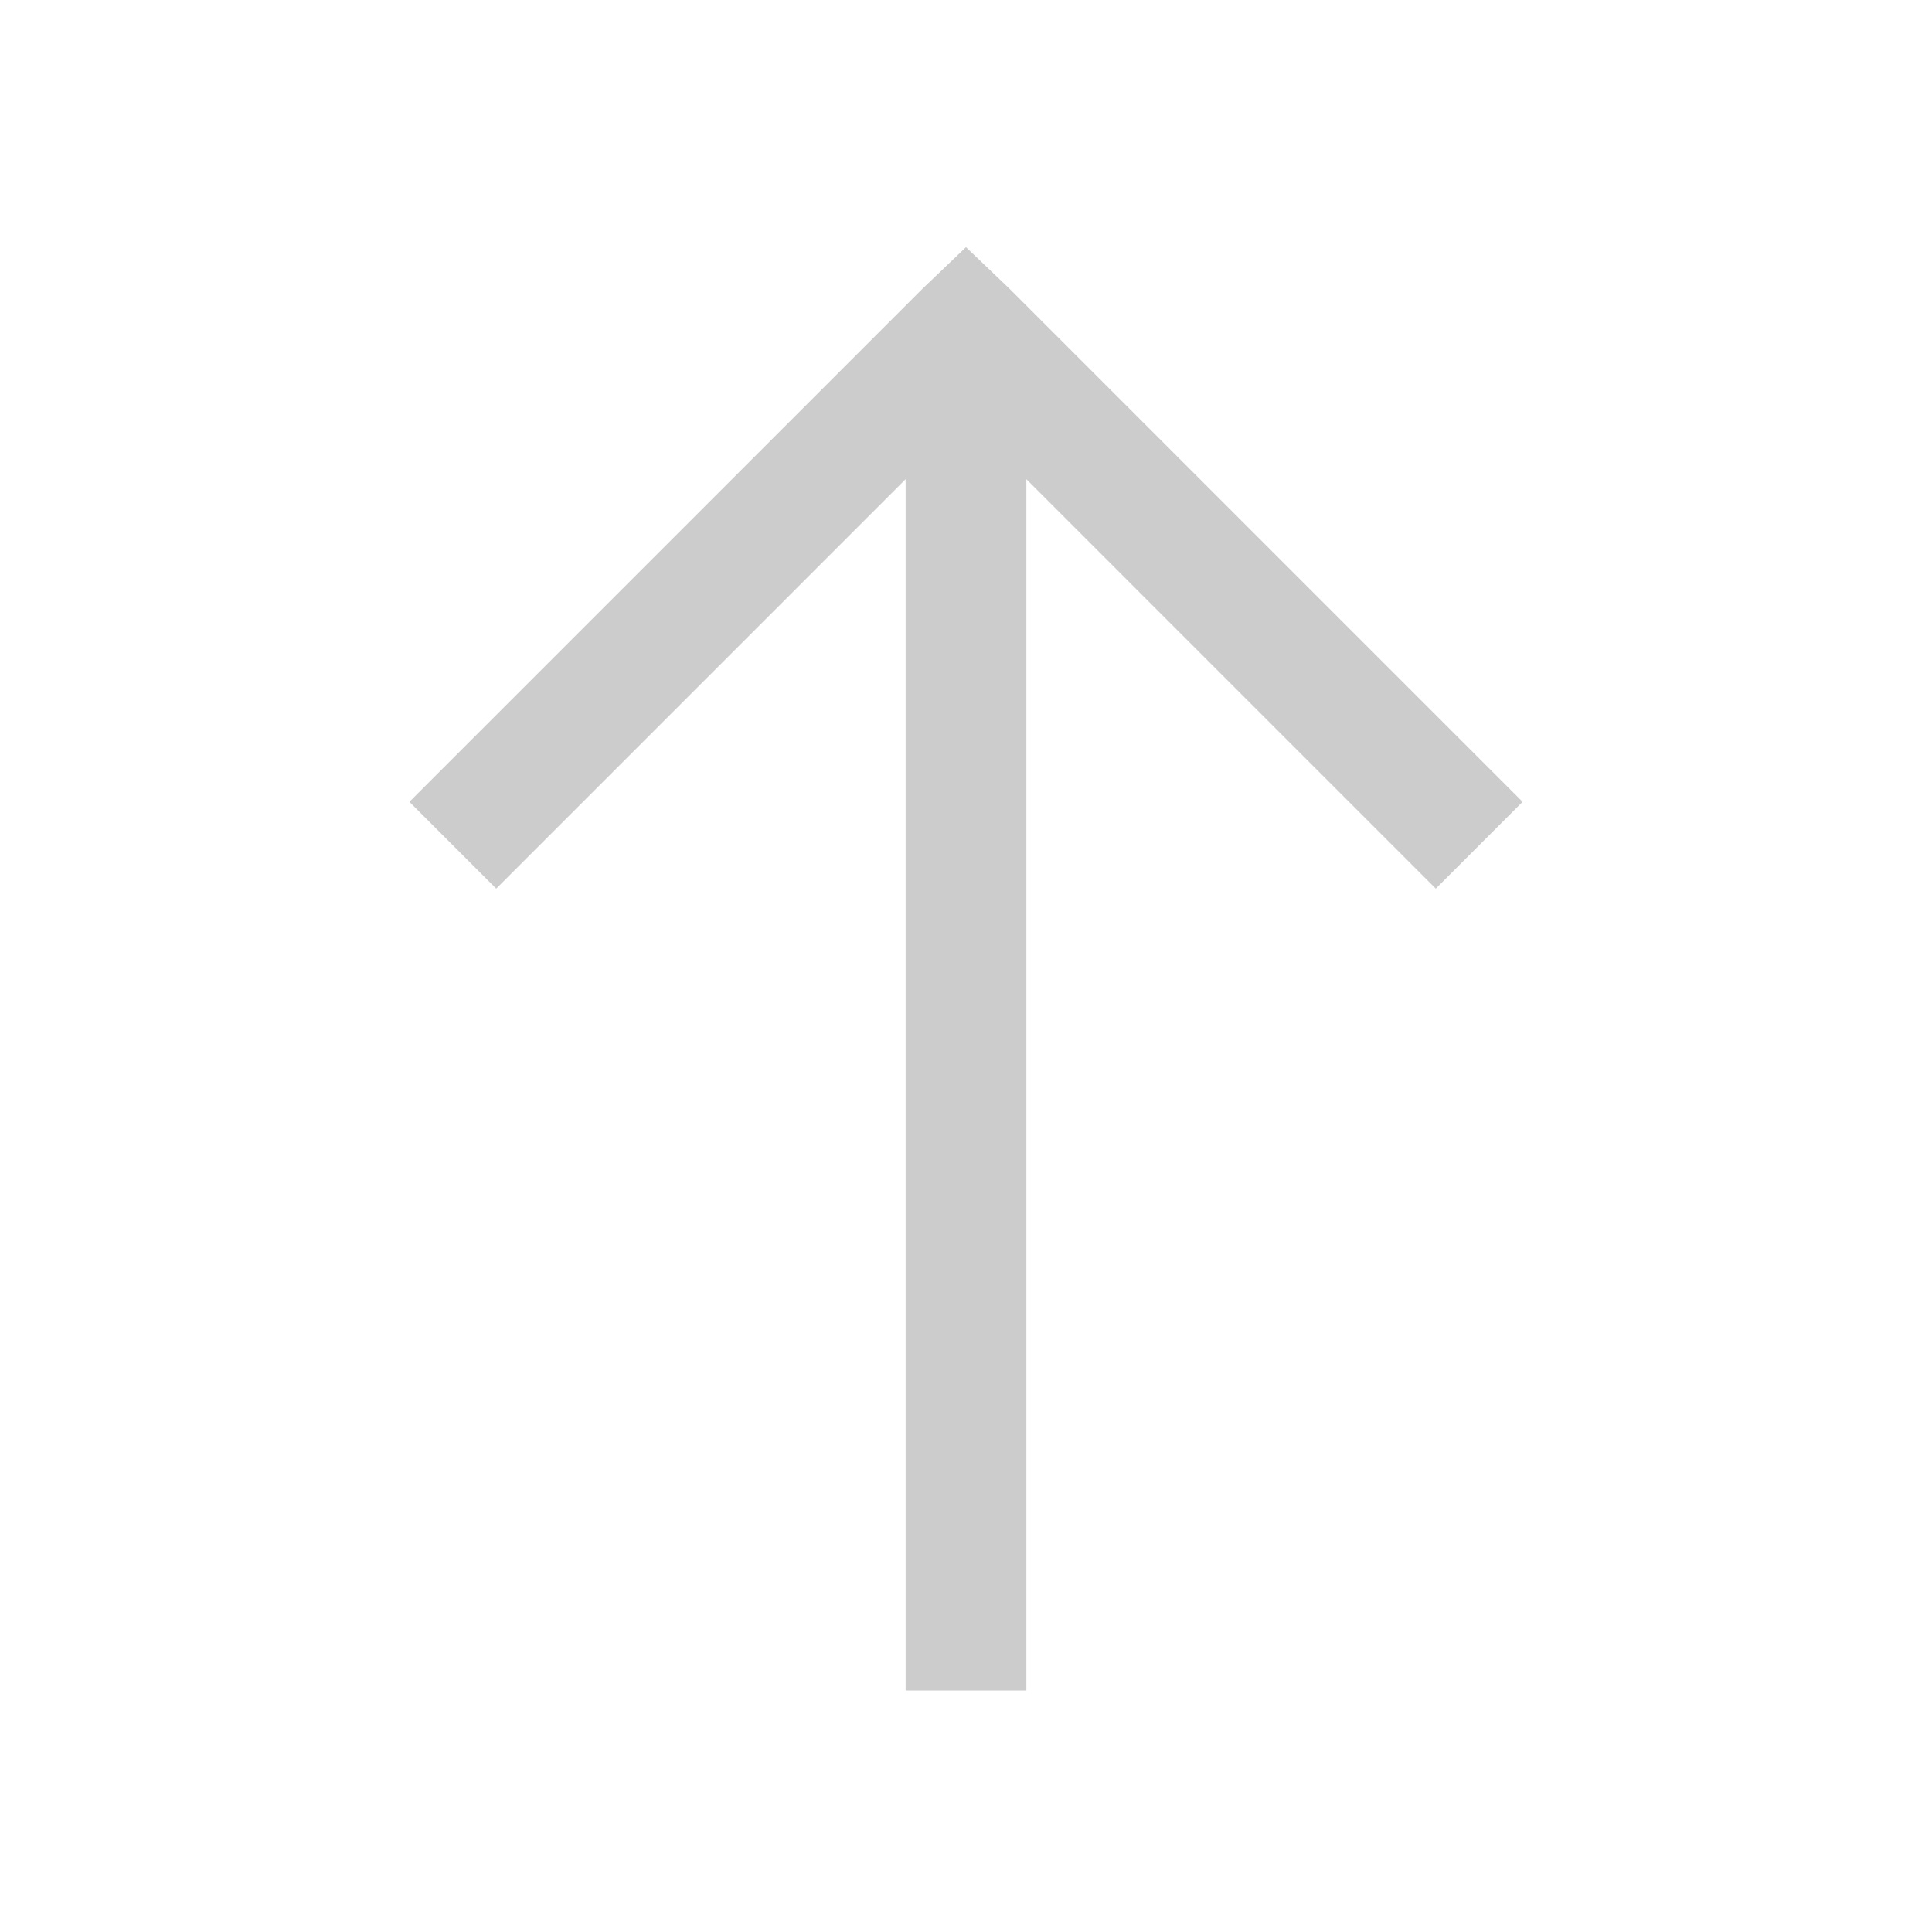
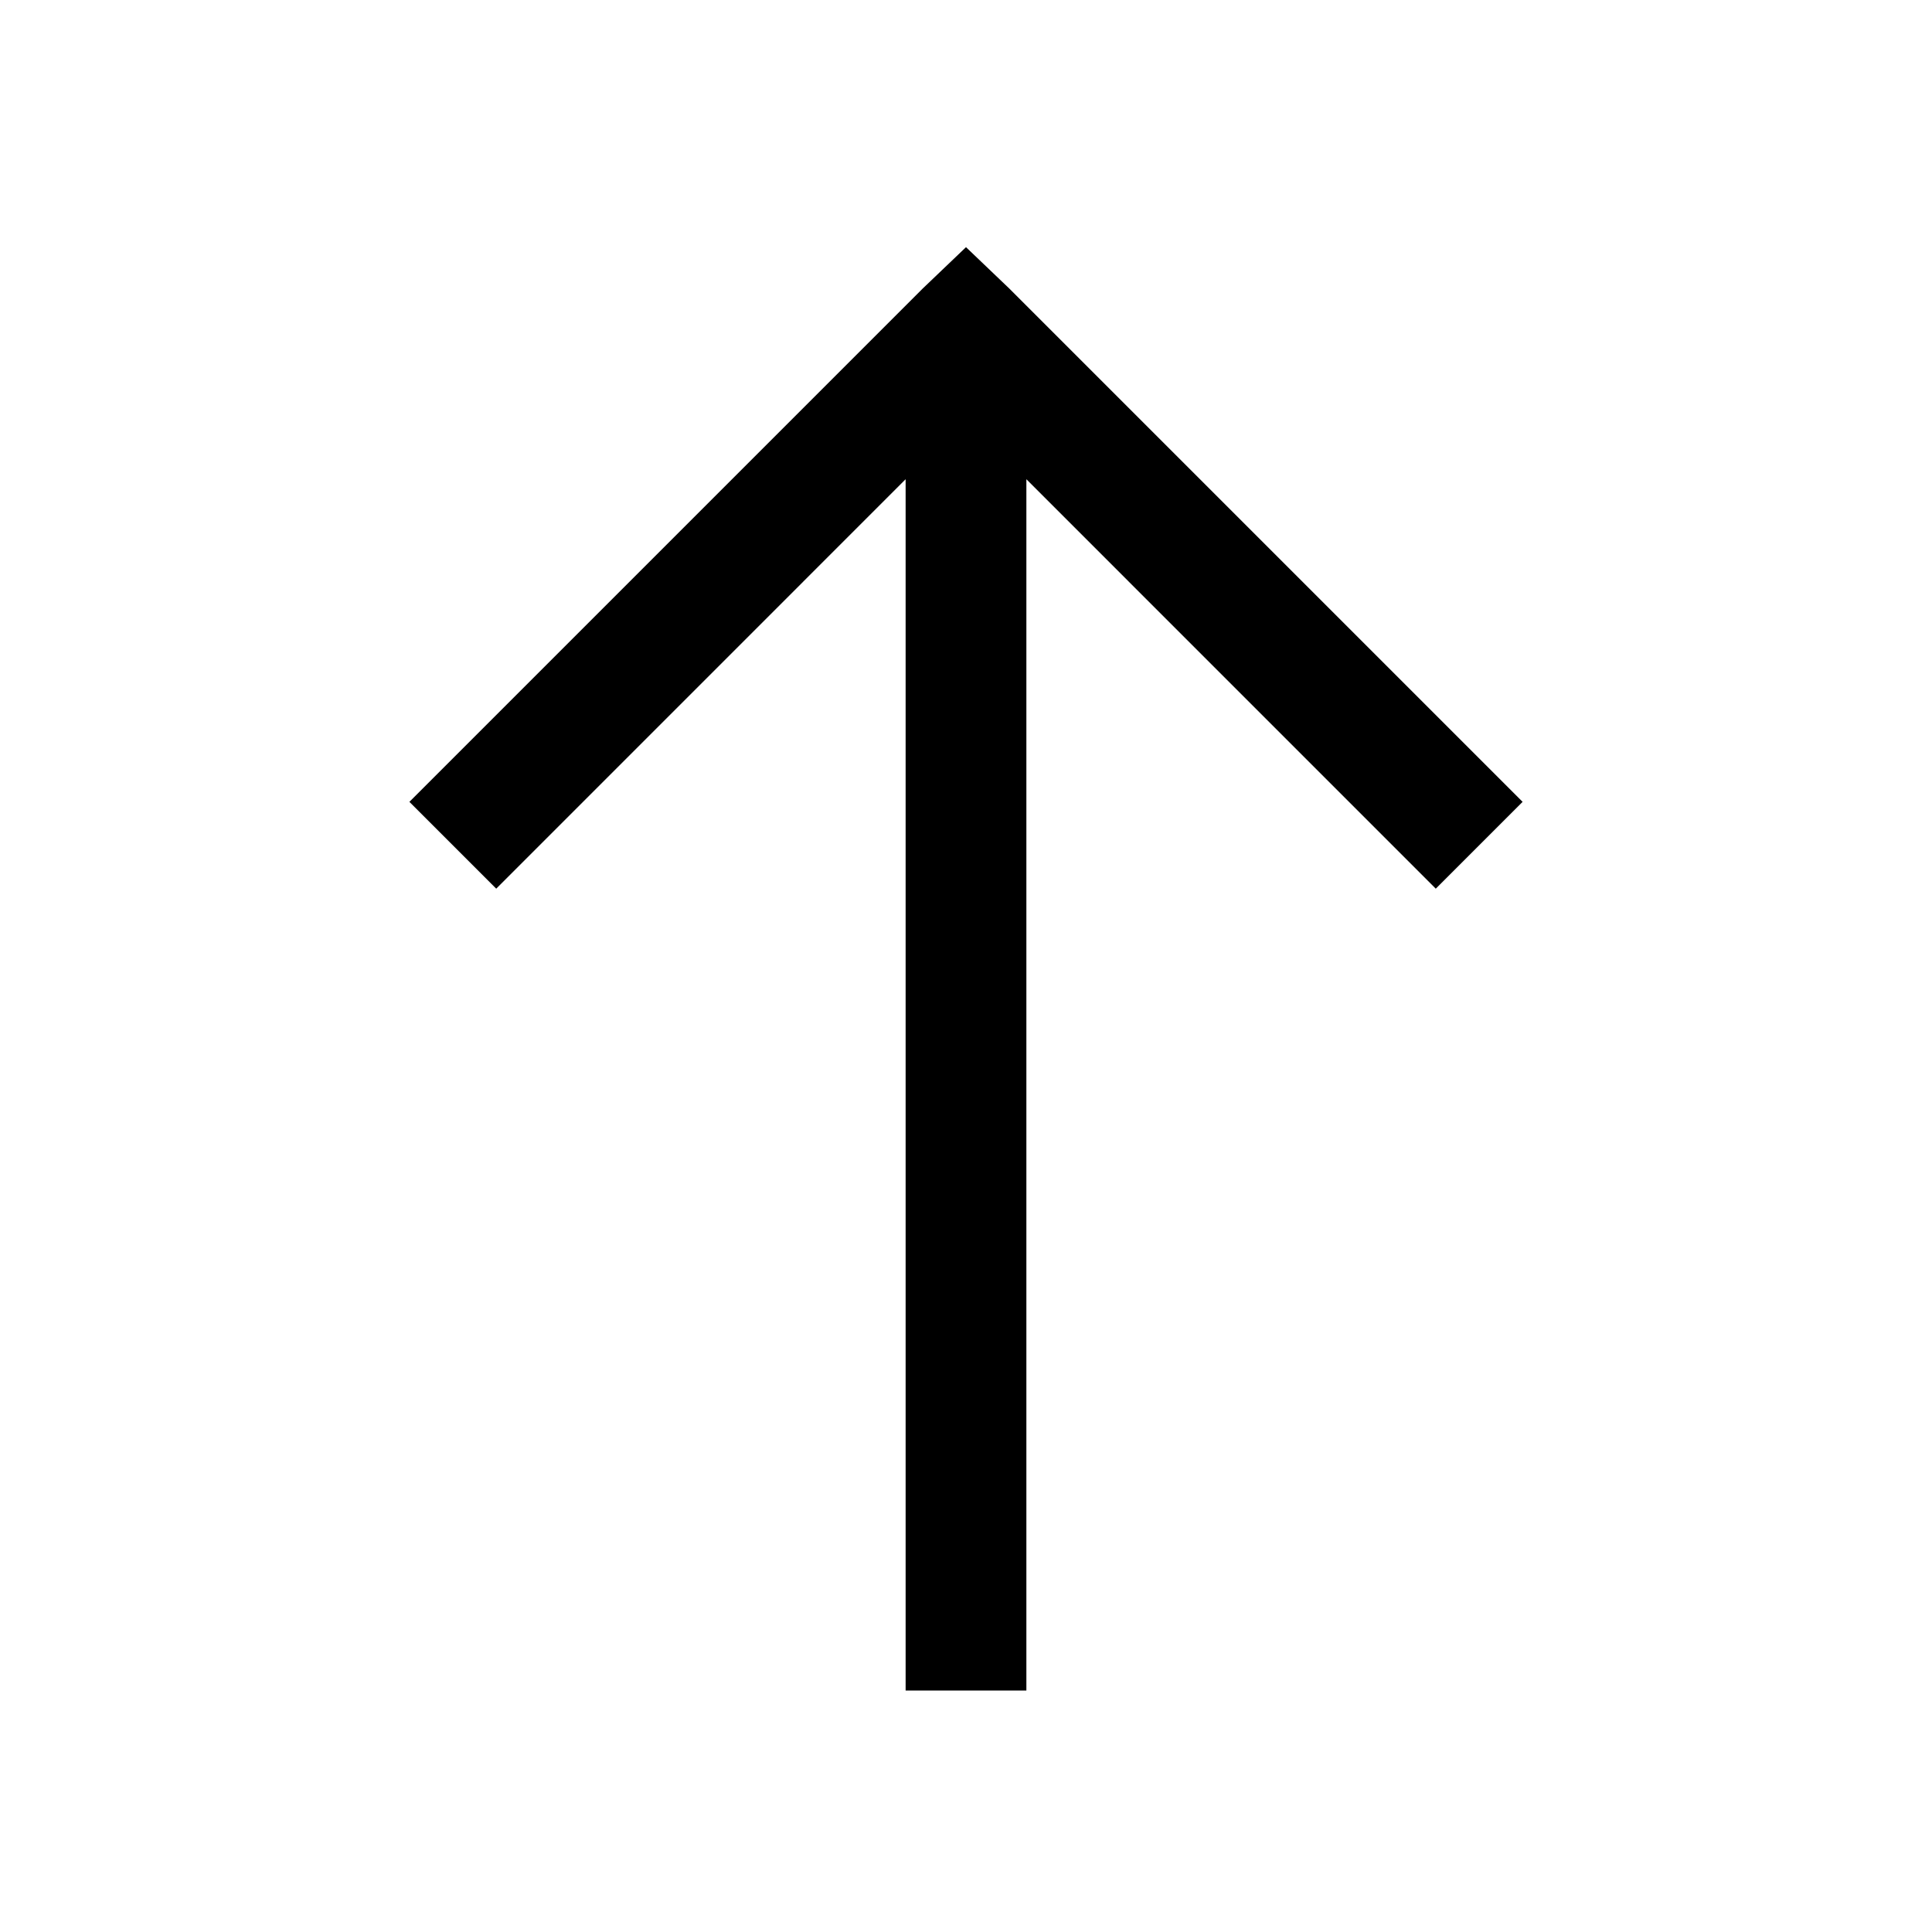
<svg xmlns="http://www.w3.org/2000/svg" viewBox="0 0 64 64" width="64px" height="64px">
-   <g id="surface16122279">
-     <path style=" stroke:none;fill-rule:nonzero;fill:rgb(80%,80%,80%);fill-opacity:1;" d="M 32 8.188 L 30.562 9.562 L 13.562 26.562 L 16.438 29.438 L 30 15.875 L 30 56 L 34 56 L 34 15.875 L 47.562 29.438 L 50.438 26.562 L 33.438 9.562 Z M 32 8.188 " />
+   <g id="surface118977">
+     <path style=" stroke:none;fill-rule:nonzero;fill:rgb(0%,0%,0%);fill-opacity:1;" d="M 32 8.188 L 30.562 9.562 L 13.562 26.562 L 16.438 29.438 L 30 15.875 L 30 56 L 34 56 L 34 15.875 L 47.562 29.438 L 50.438 26.562 L 33.438 9.562 Z M 32 8.188 " />
  </g>
</svg>
